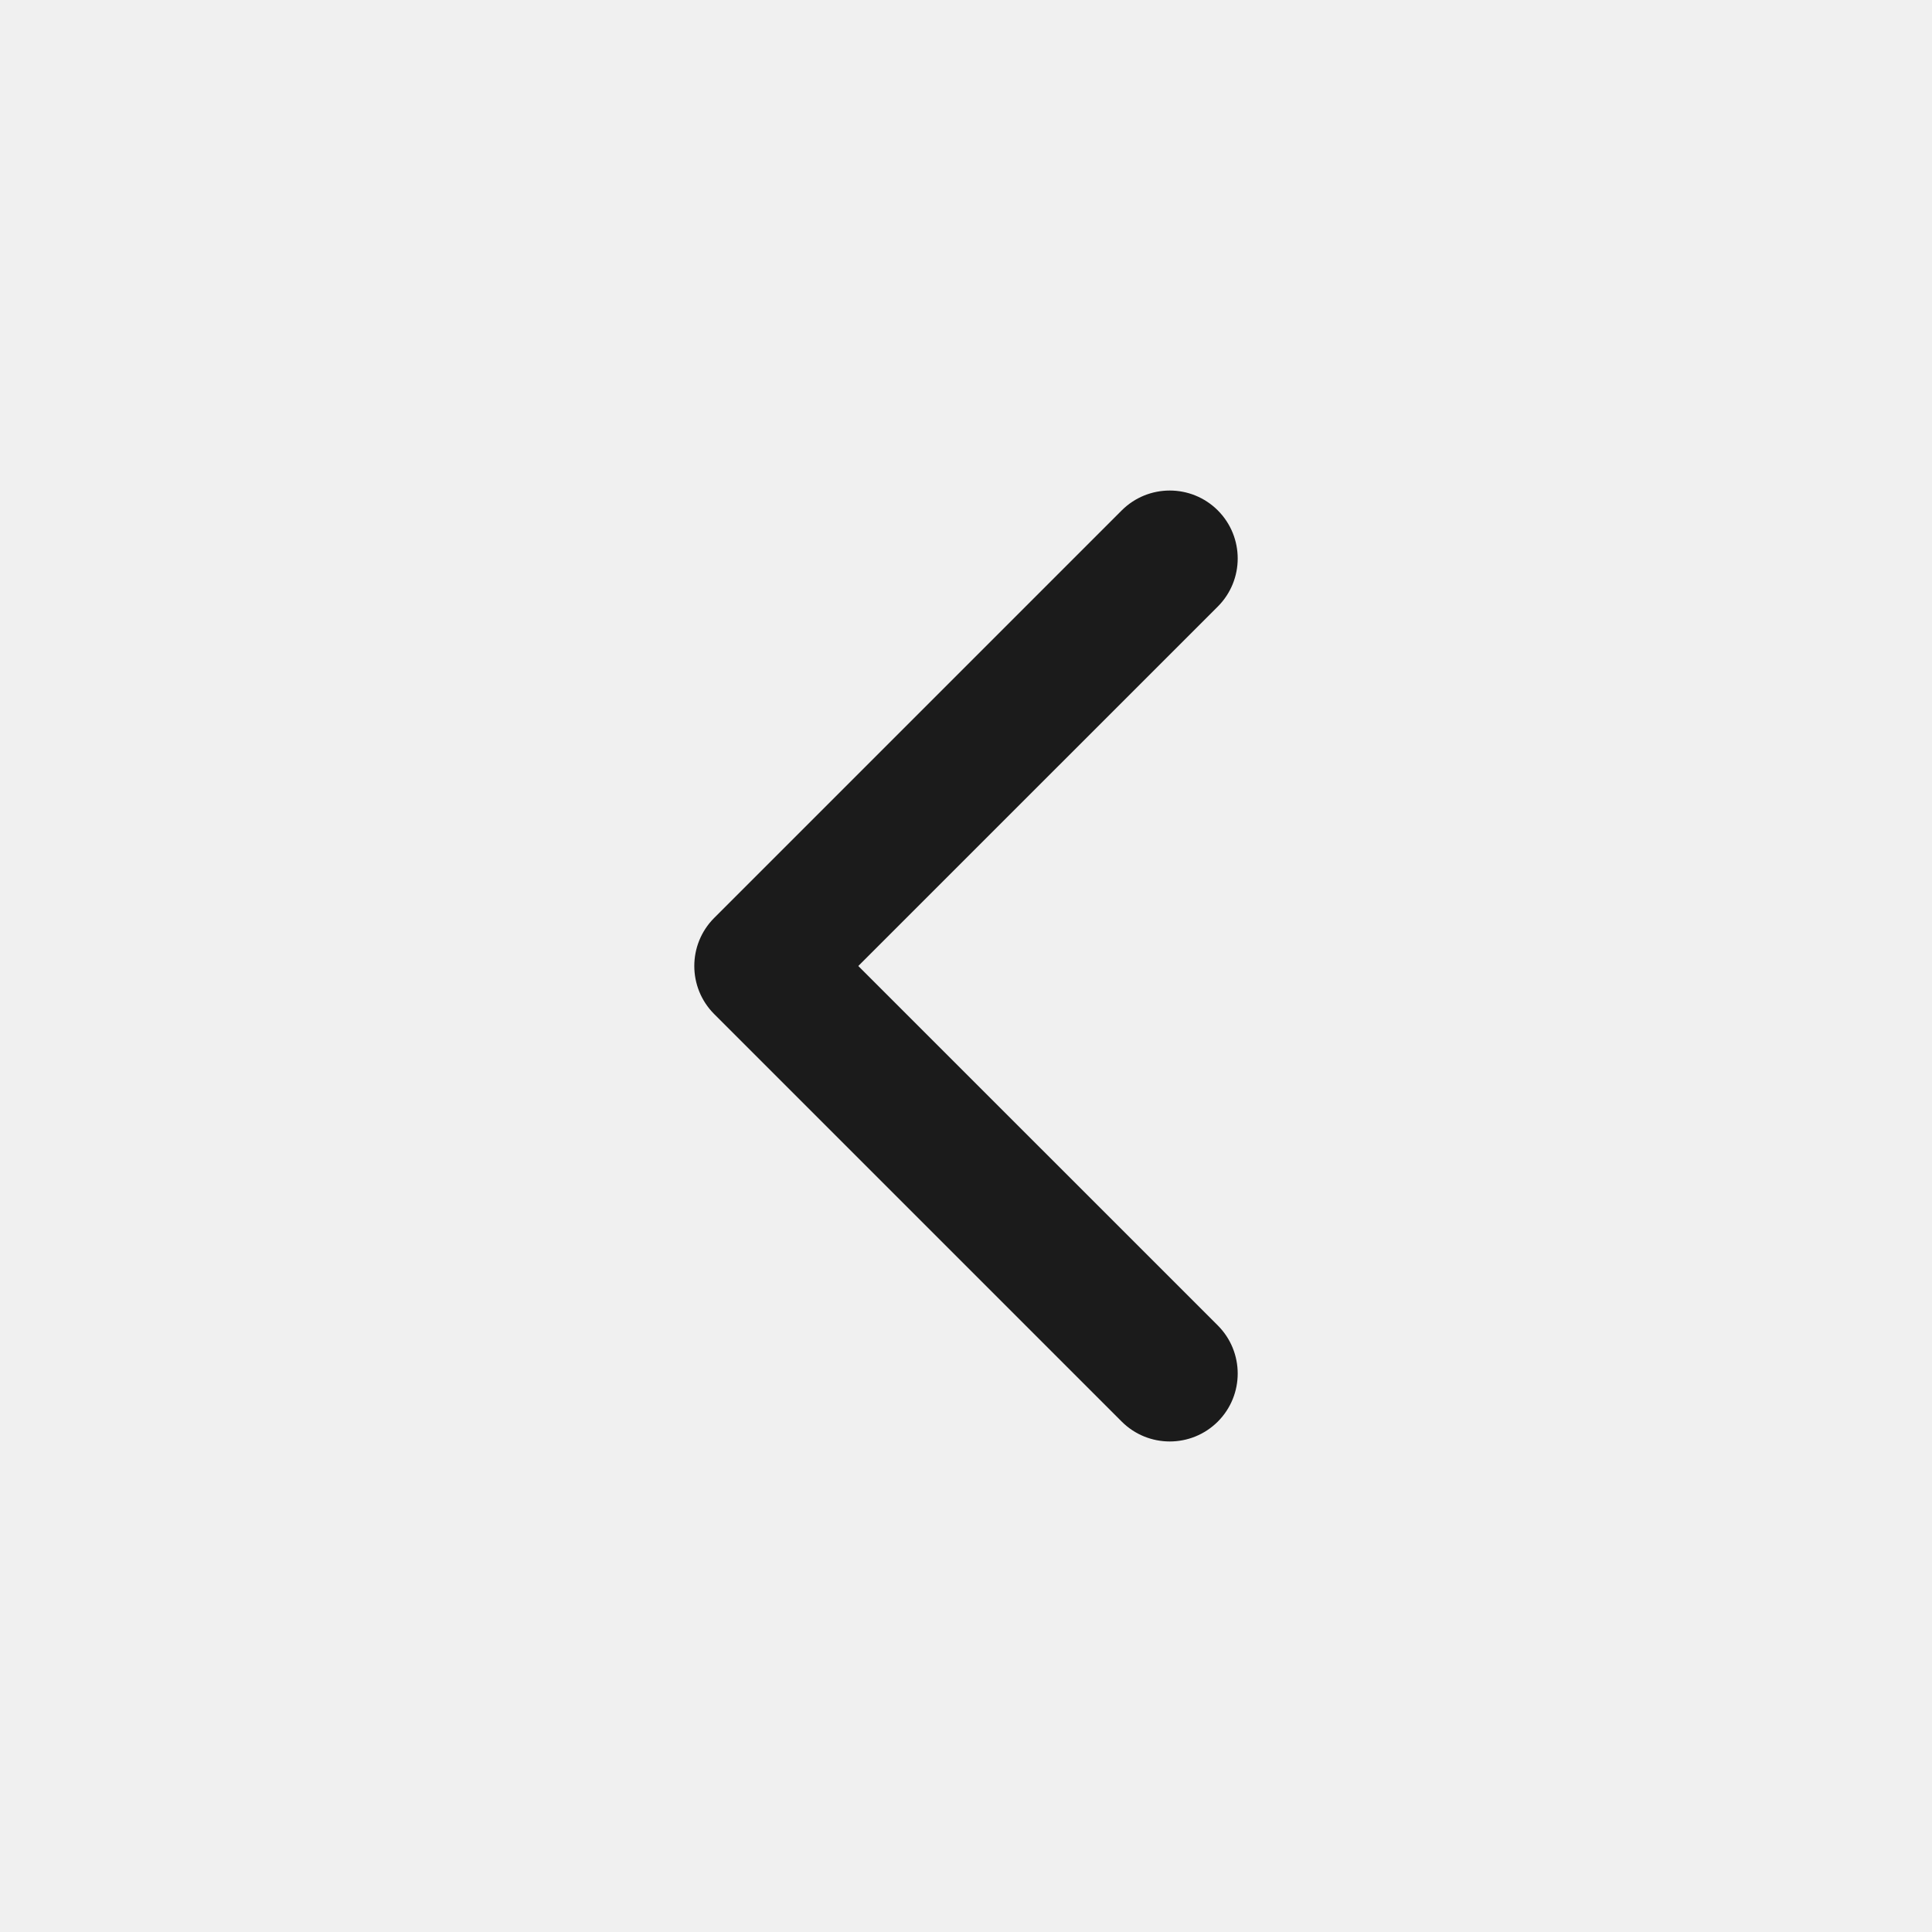
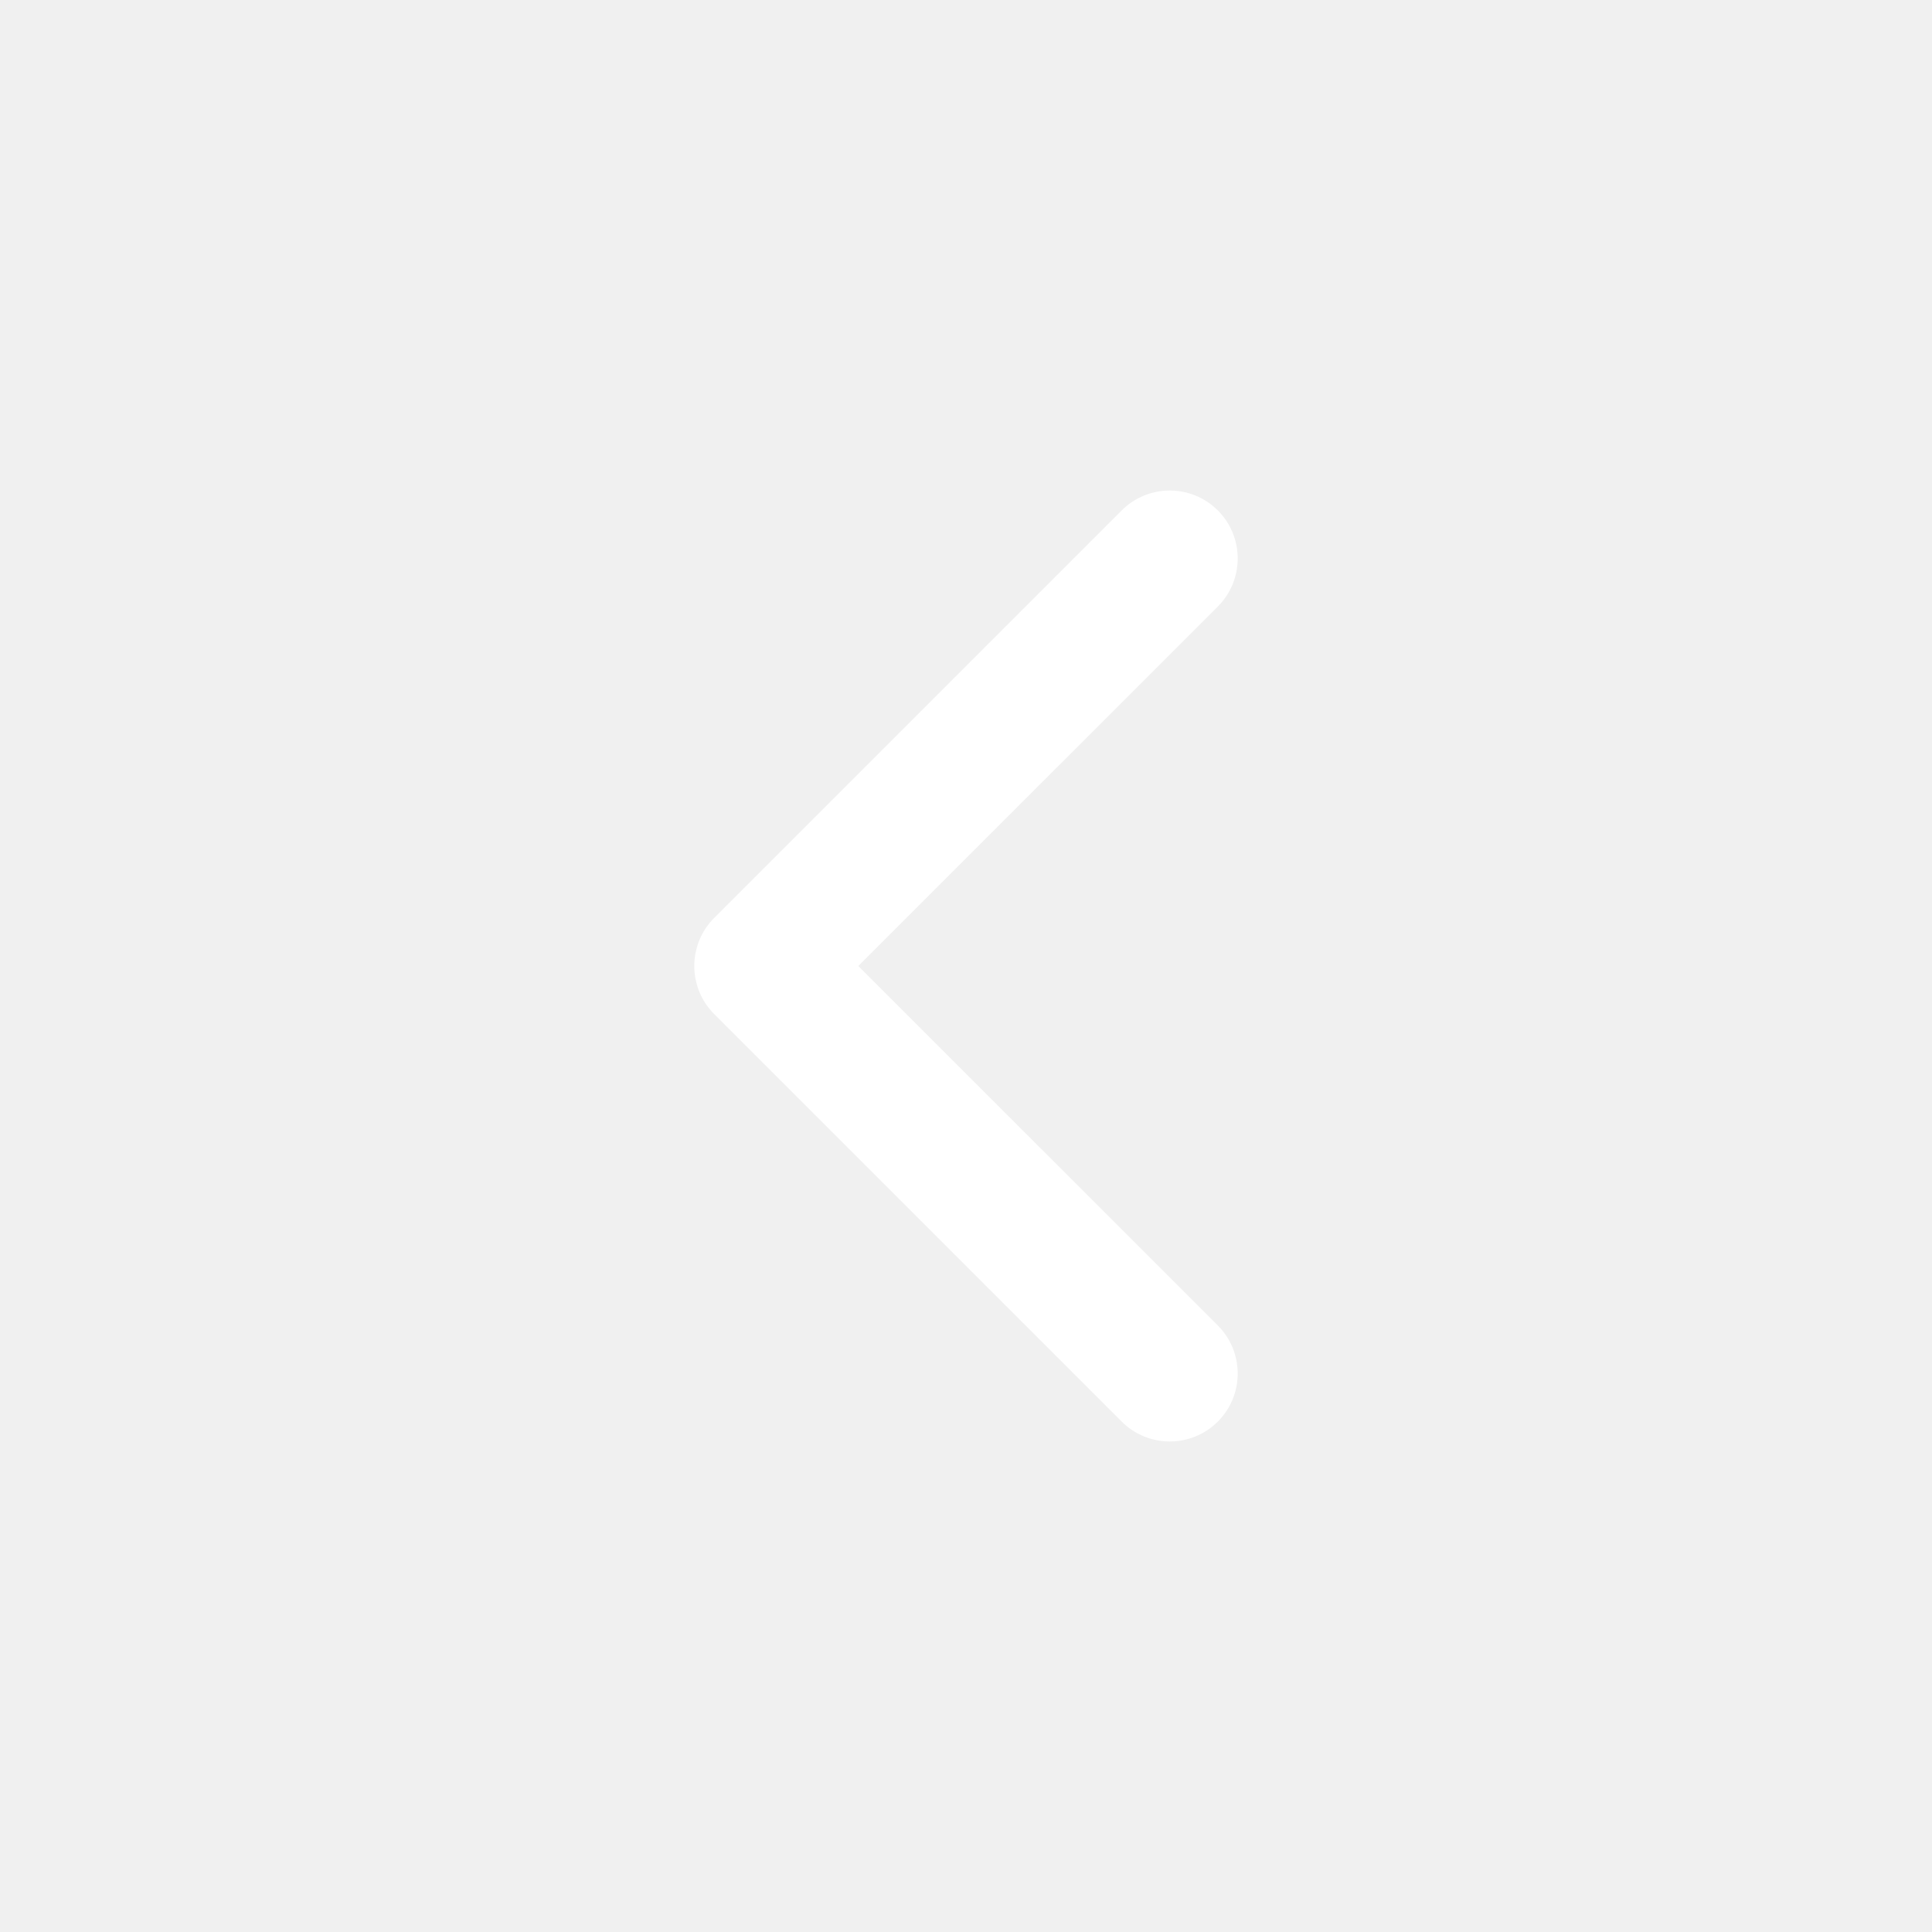
<svg xmlns="http://www.w3.org/2000/svg" width="32" height="32" viewBox="0 0 32 32" fill="none">
-   <path fill-rule="evenodd" clip-rule="evenodd" d="M20.171 8.454C20.61 8.894 20.61 9.606 20.171 10.046L14.216 16L20.171 21.954C20.61 22.394 20.61 23.106 20.171 23.546C19.731 23.985 19.019 23.985 18.579 23.546L11.829 16.796C11.39 16.356 11.39 15.644 11.829 15.204L18.579 8.454C19.019 8.015 19.731 8.015 20.171 8.454Z" fill="#1B1B1B" />
+   <path fill-rule="evenodd" clip-rule="evenodd" d="M20.171 8.454C20.61 8.894 20.61 9.606 20.171 10.046L14.216 16L20.171 21.954C20.61 22.394 20.61 23.106 20.171 23.546C19.731 23.985 19.019 23.985 18.579 23.546L11.829 16.796C11.39 16.356 11.39 15.644 11.829 15.204L18.579 8.454C19.019 8.015 19.731 8.015 20.171 8.454Z" fill="#fff" />
</svg>
